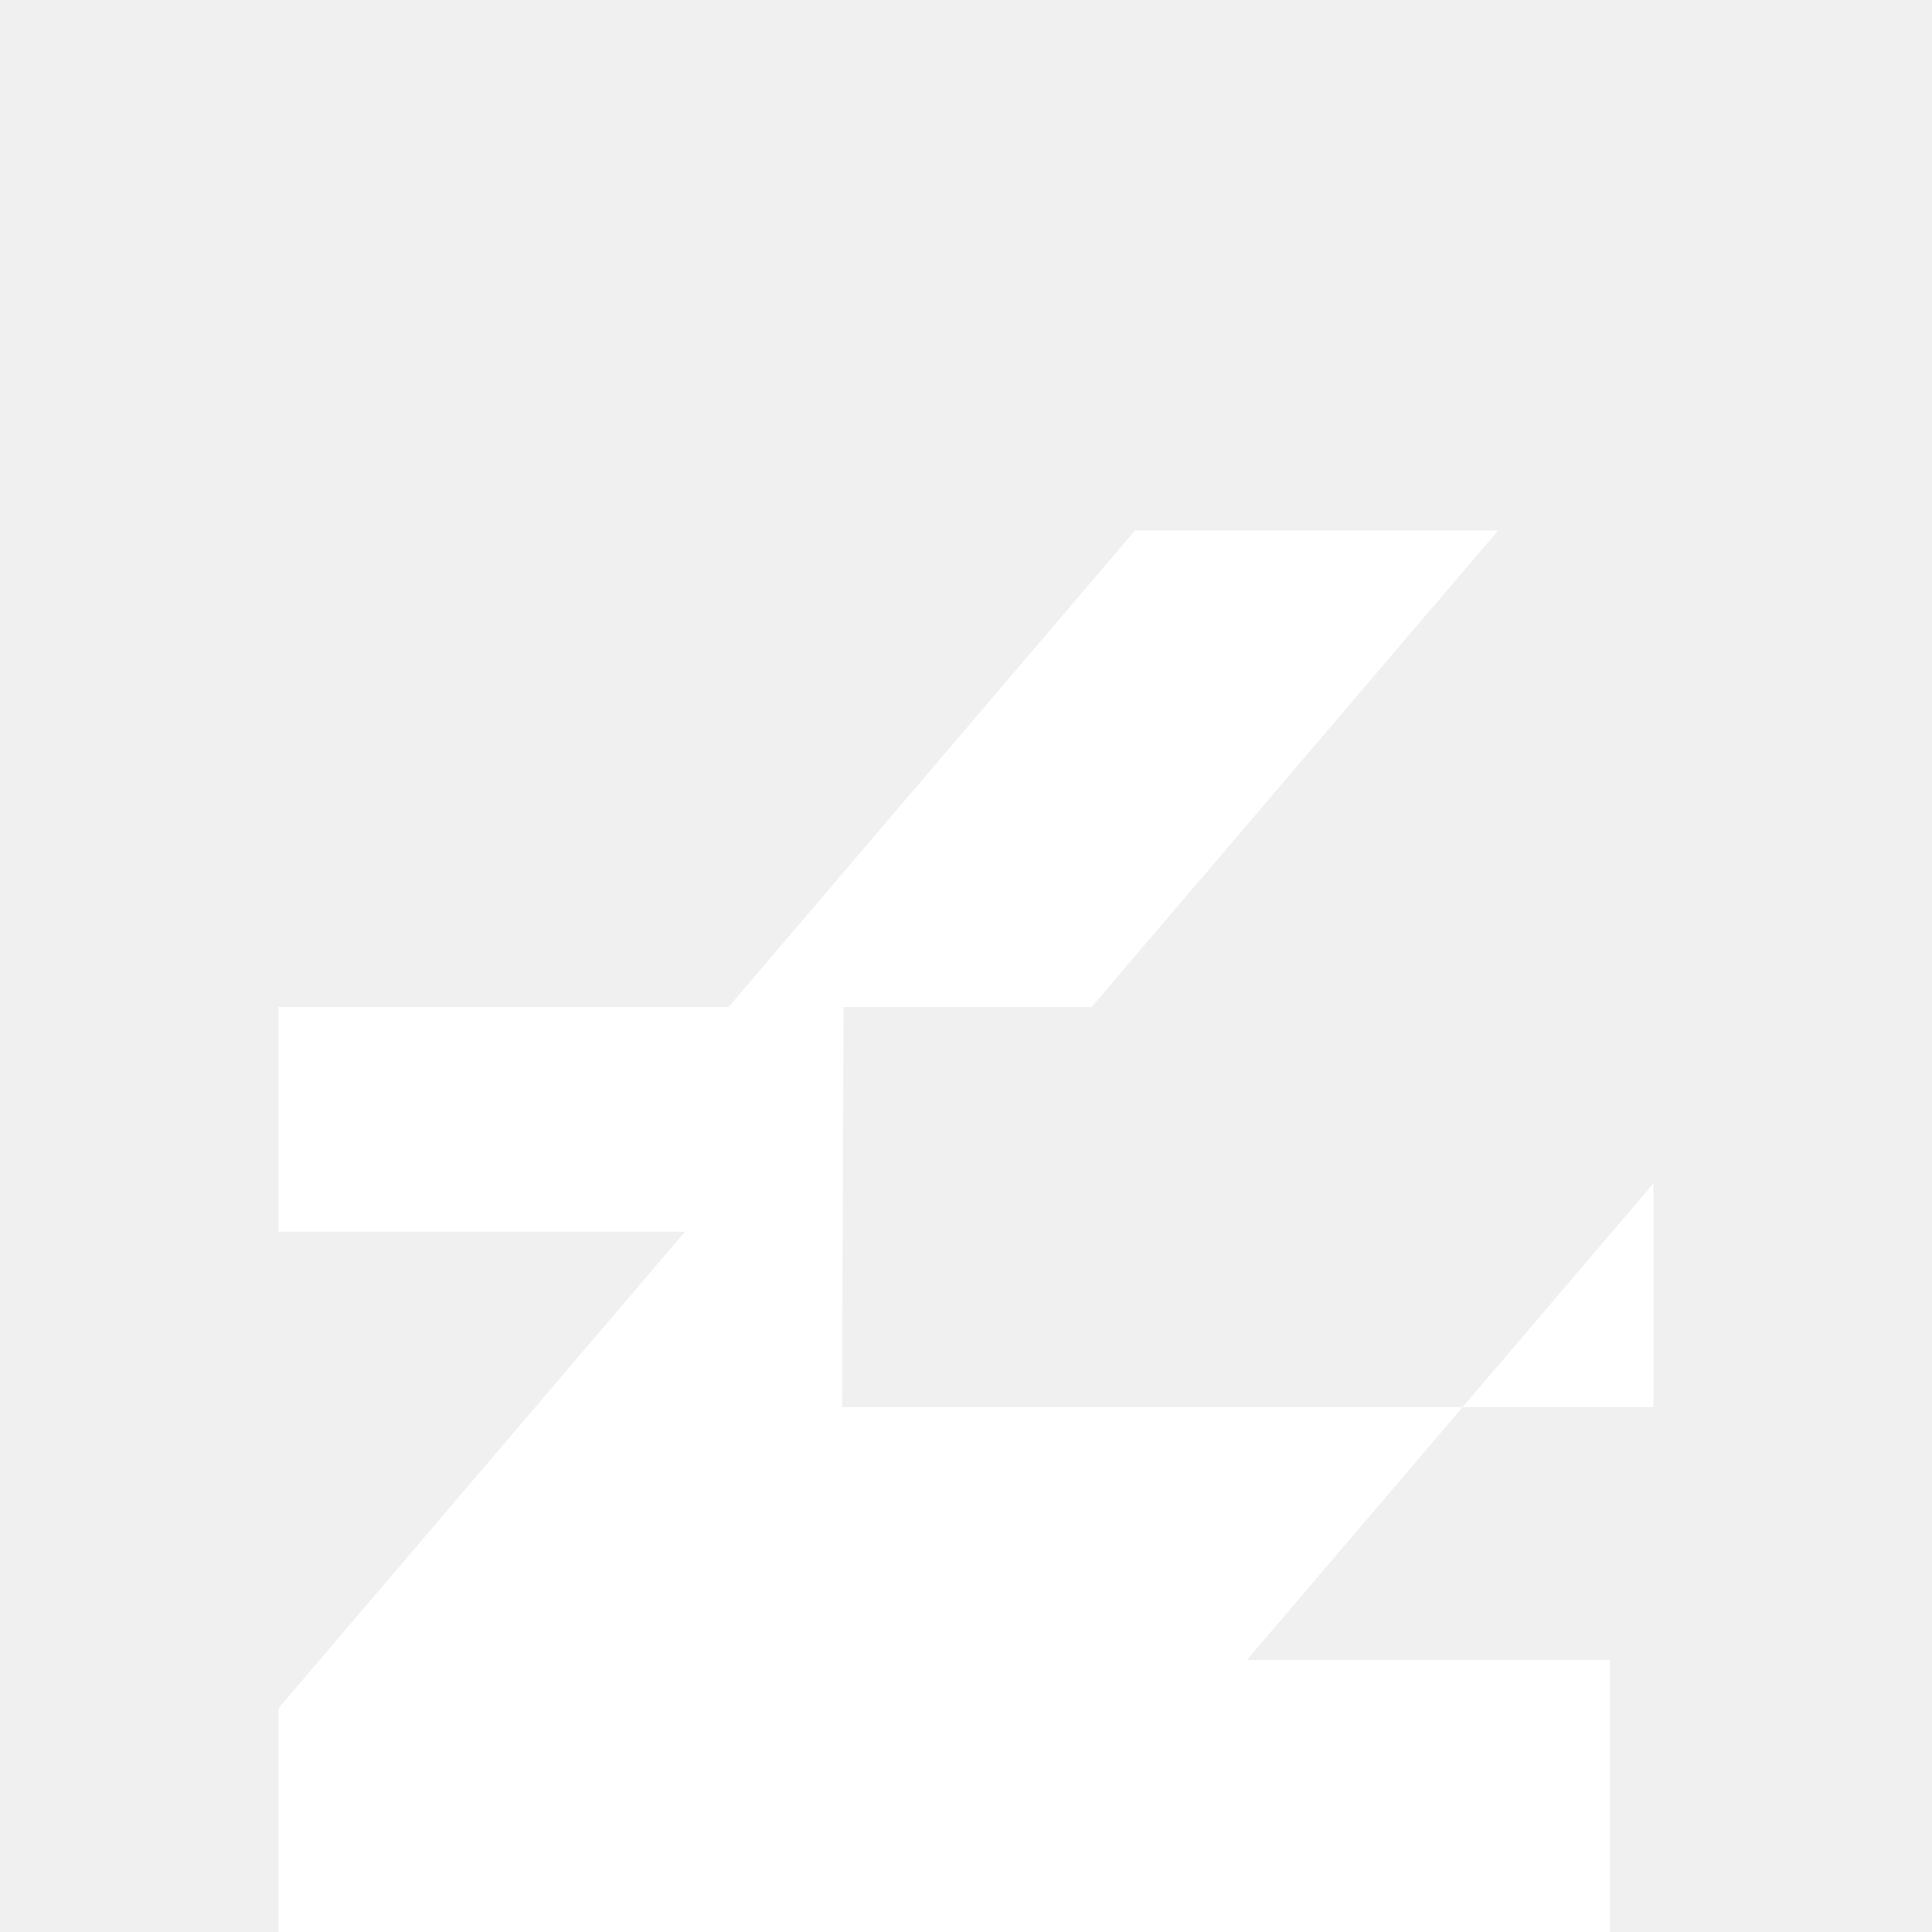
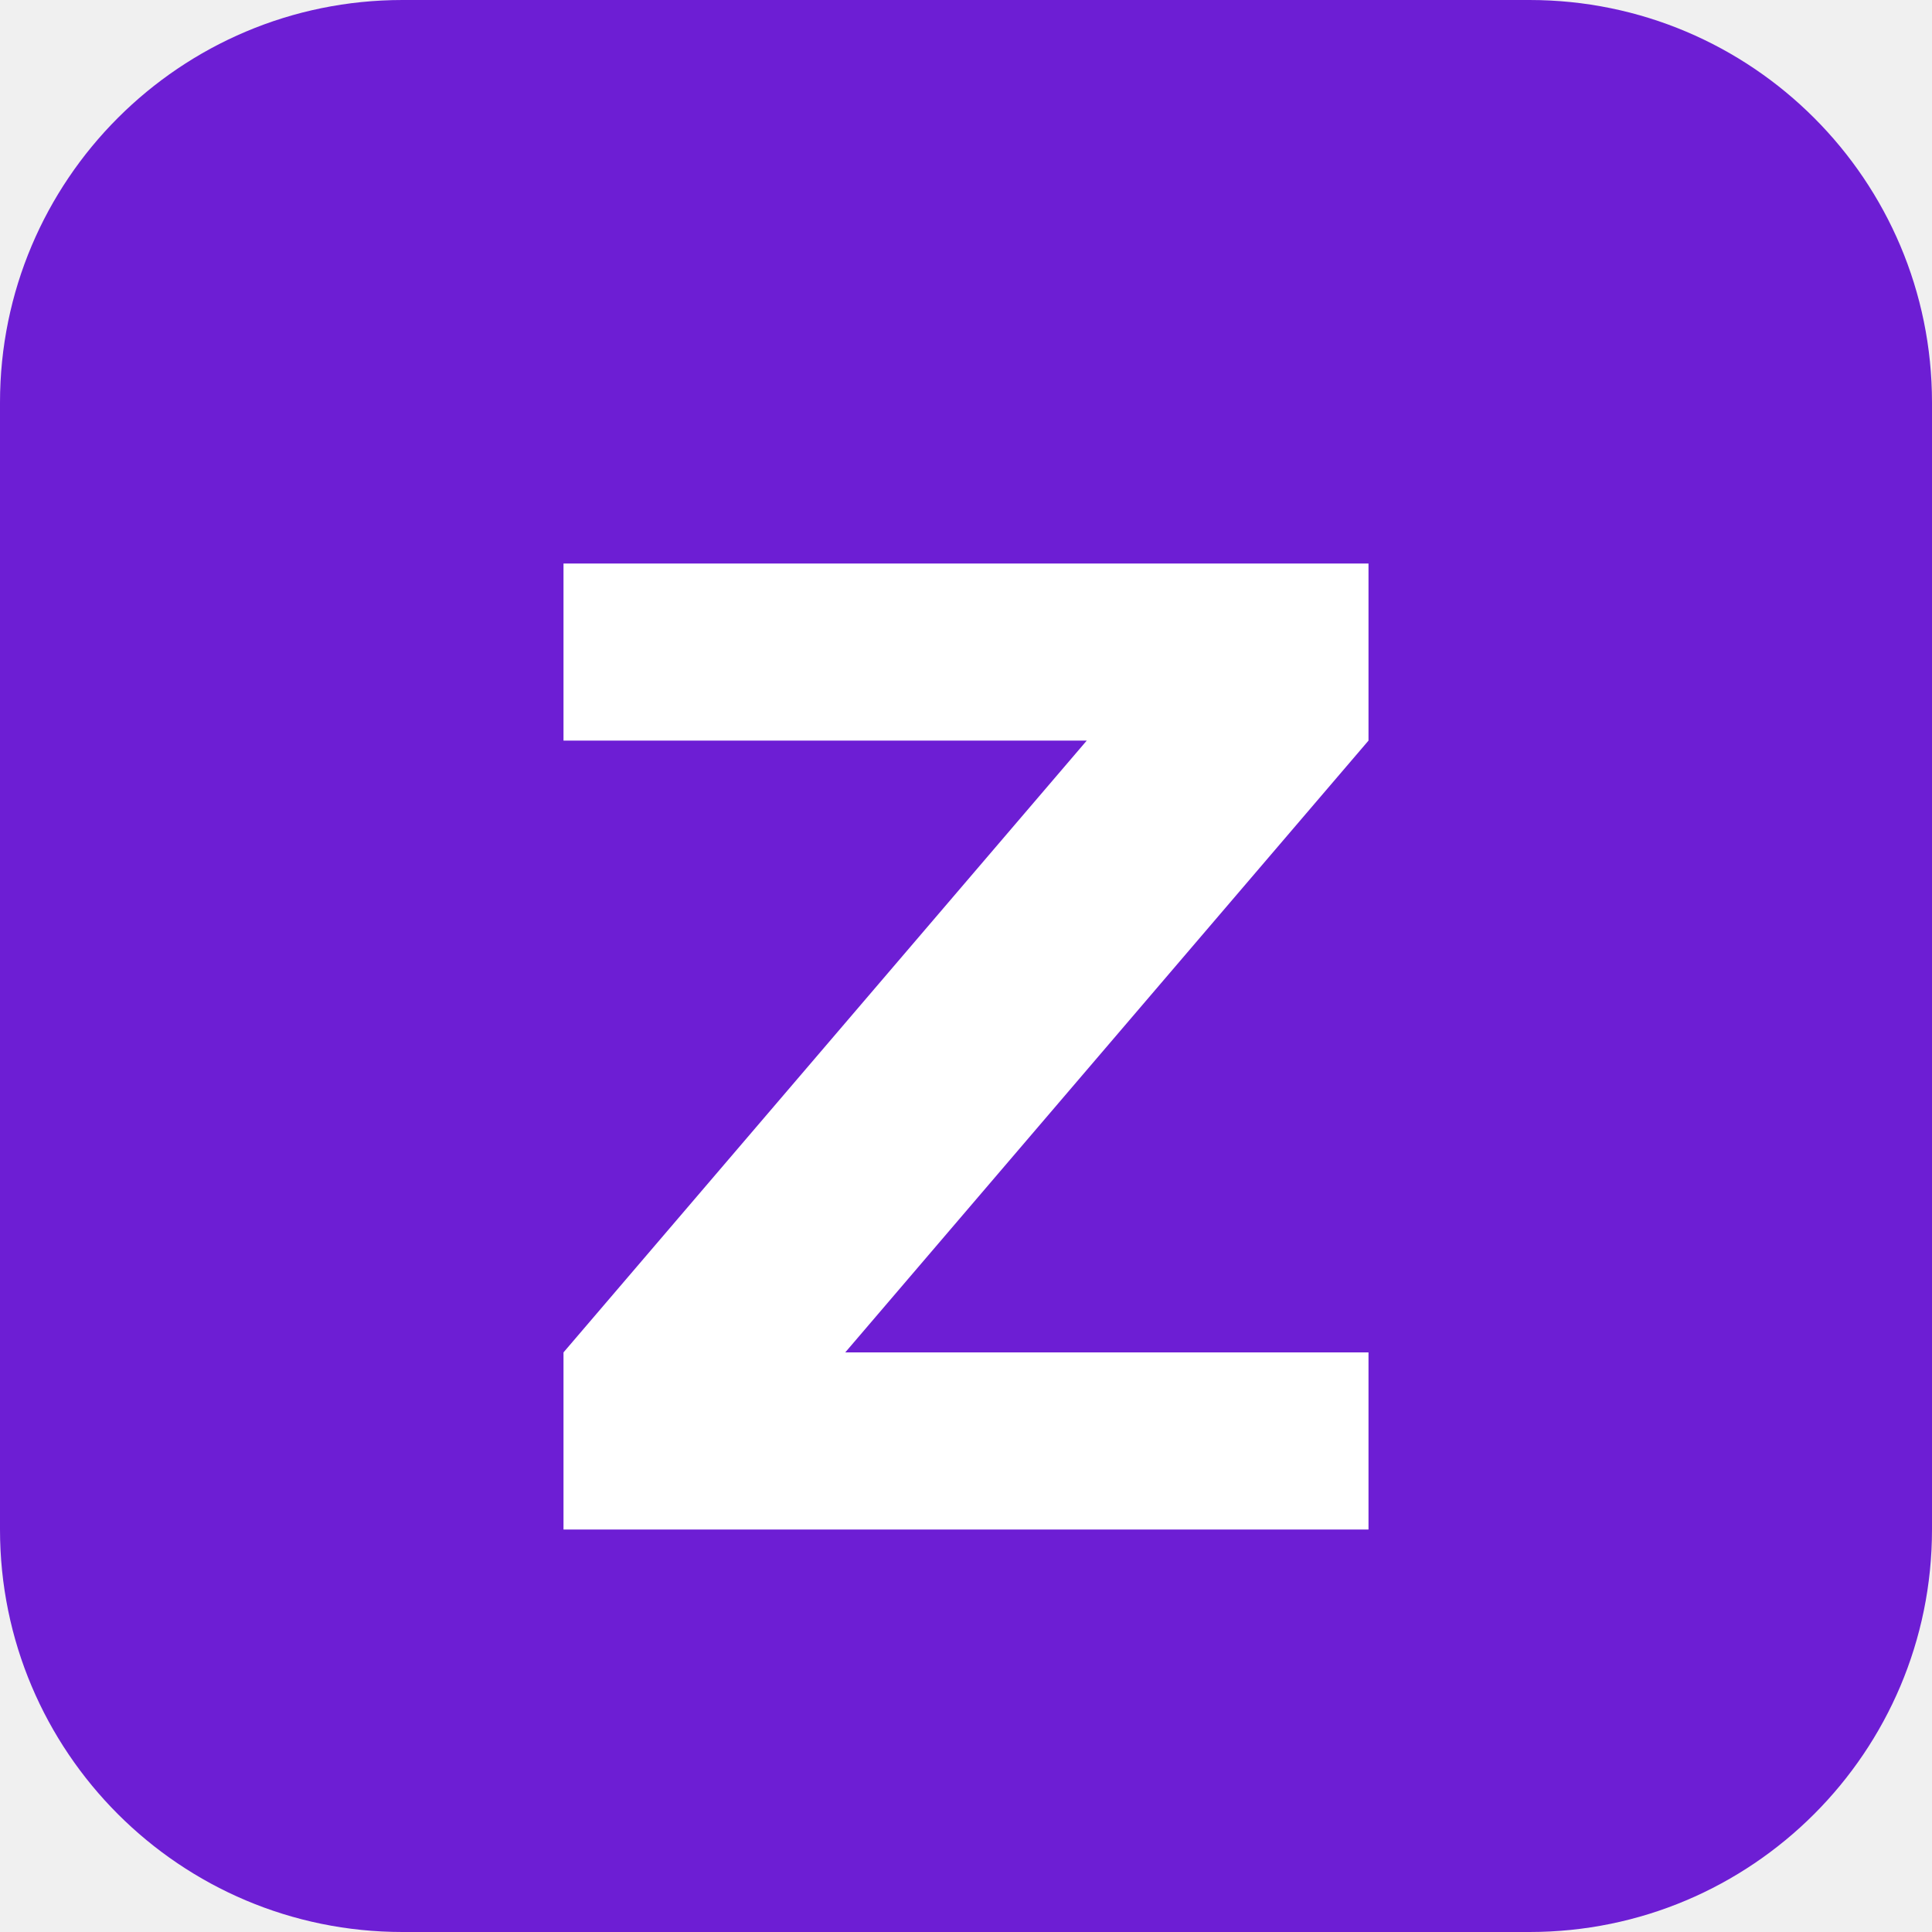
- <svg xmlns="http://www.w3.org/2000/svg" viewBox="0 0 24 24" fill="white">
-   <path d="M13.56 12.51l5.05-5.92H14.1l-5.05 5.92h4.51zm-3.1 4.97h10.08V14.7l-5.05 5.92h4.51V24H3.46v-2.78l5.05-5.92H3.46V12.51h7.02z" />
+ <svg xmlns="http://www.w3.org/2000/svg" viewBox="0 0 24 24" fill="none">
+   <rect width="24" height="24" rx="5" fill="#6D1ED4" />
+   <path d="M7 7h10v2.2l-6.5 7.6H17V19H7v-2.2l6.5-7.6H7V7z" fill="white" />
</svg>
